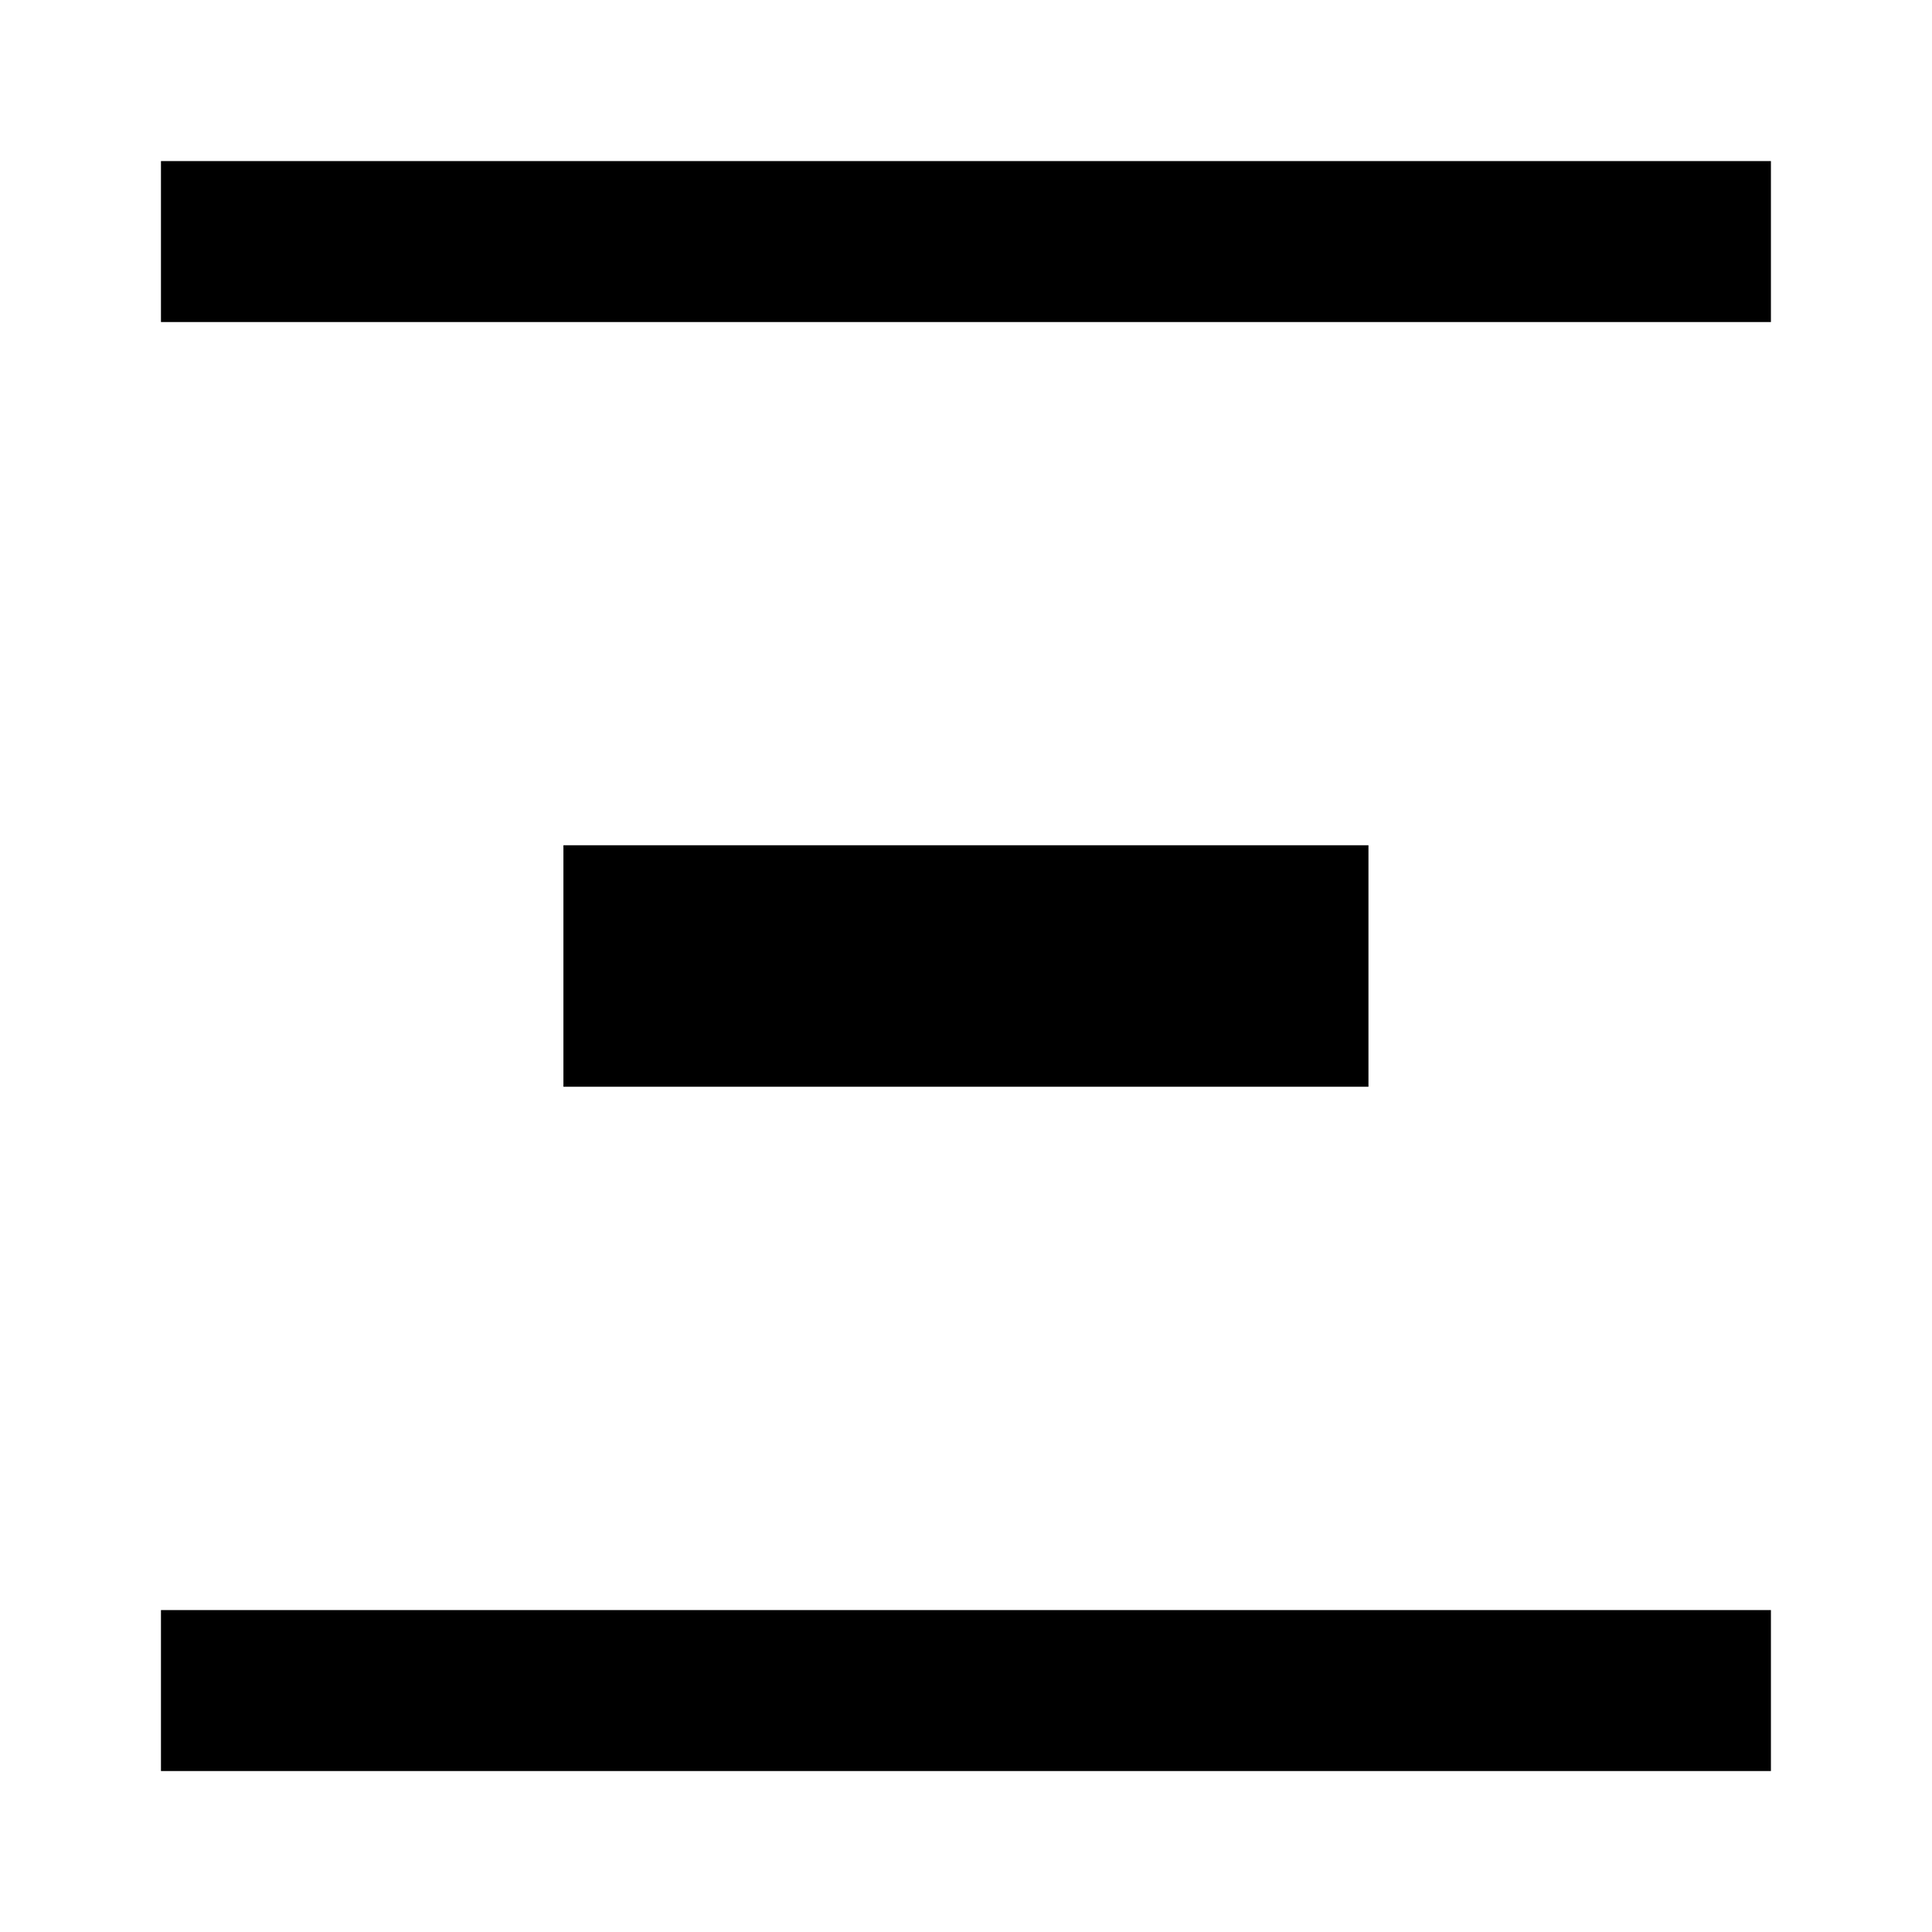
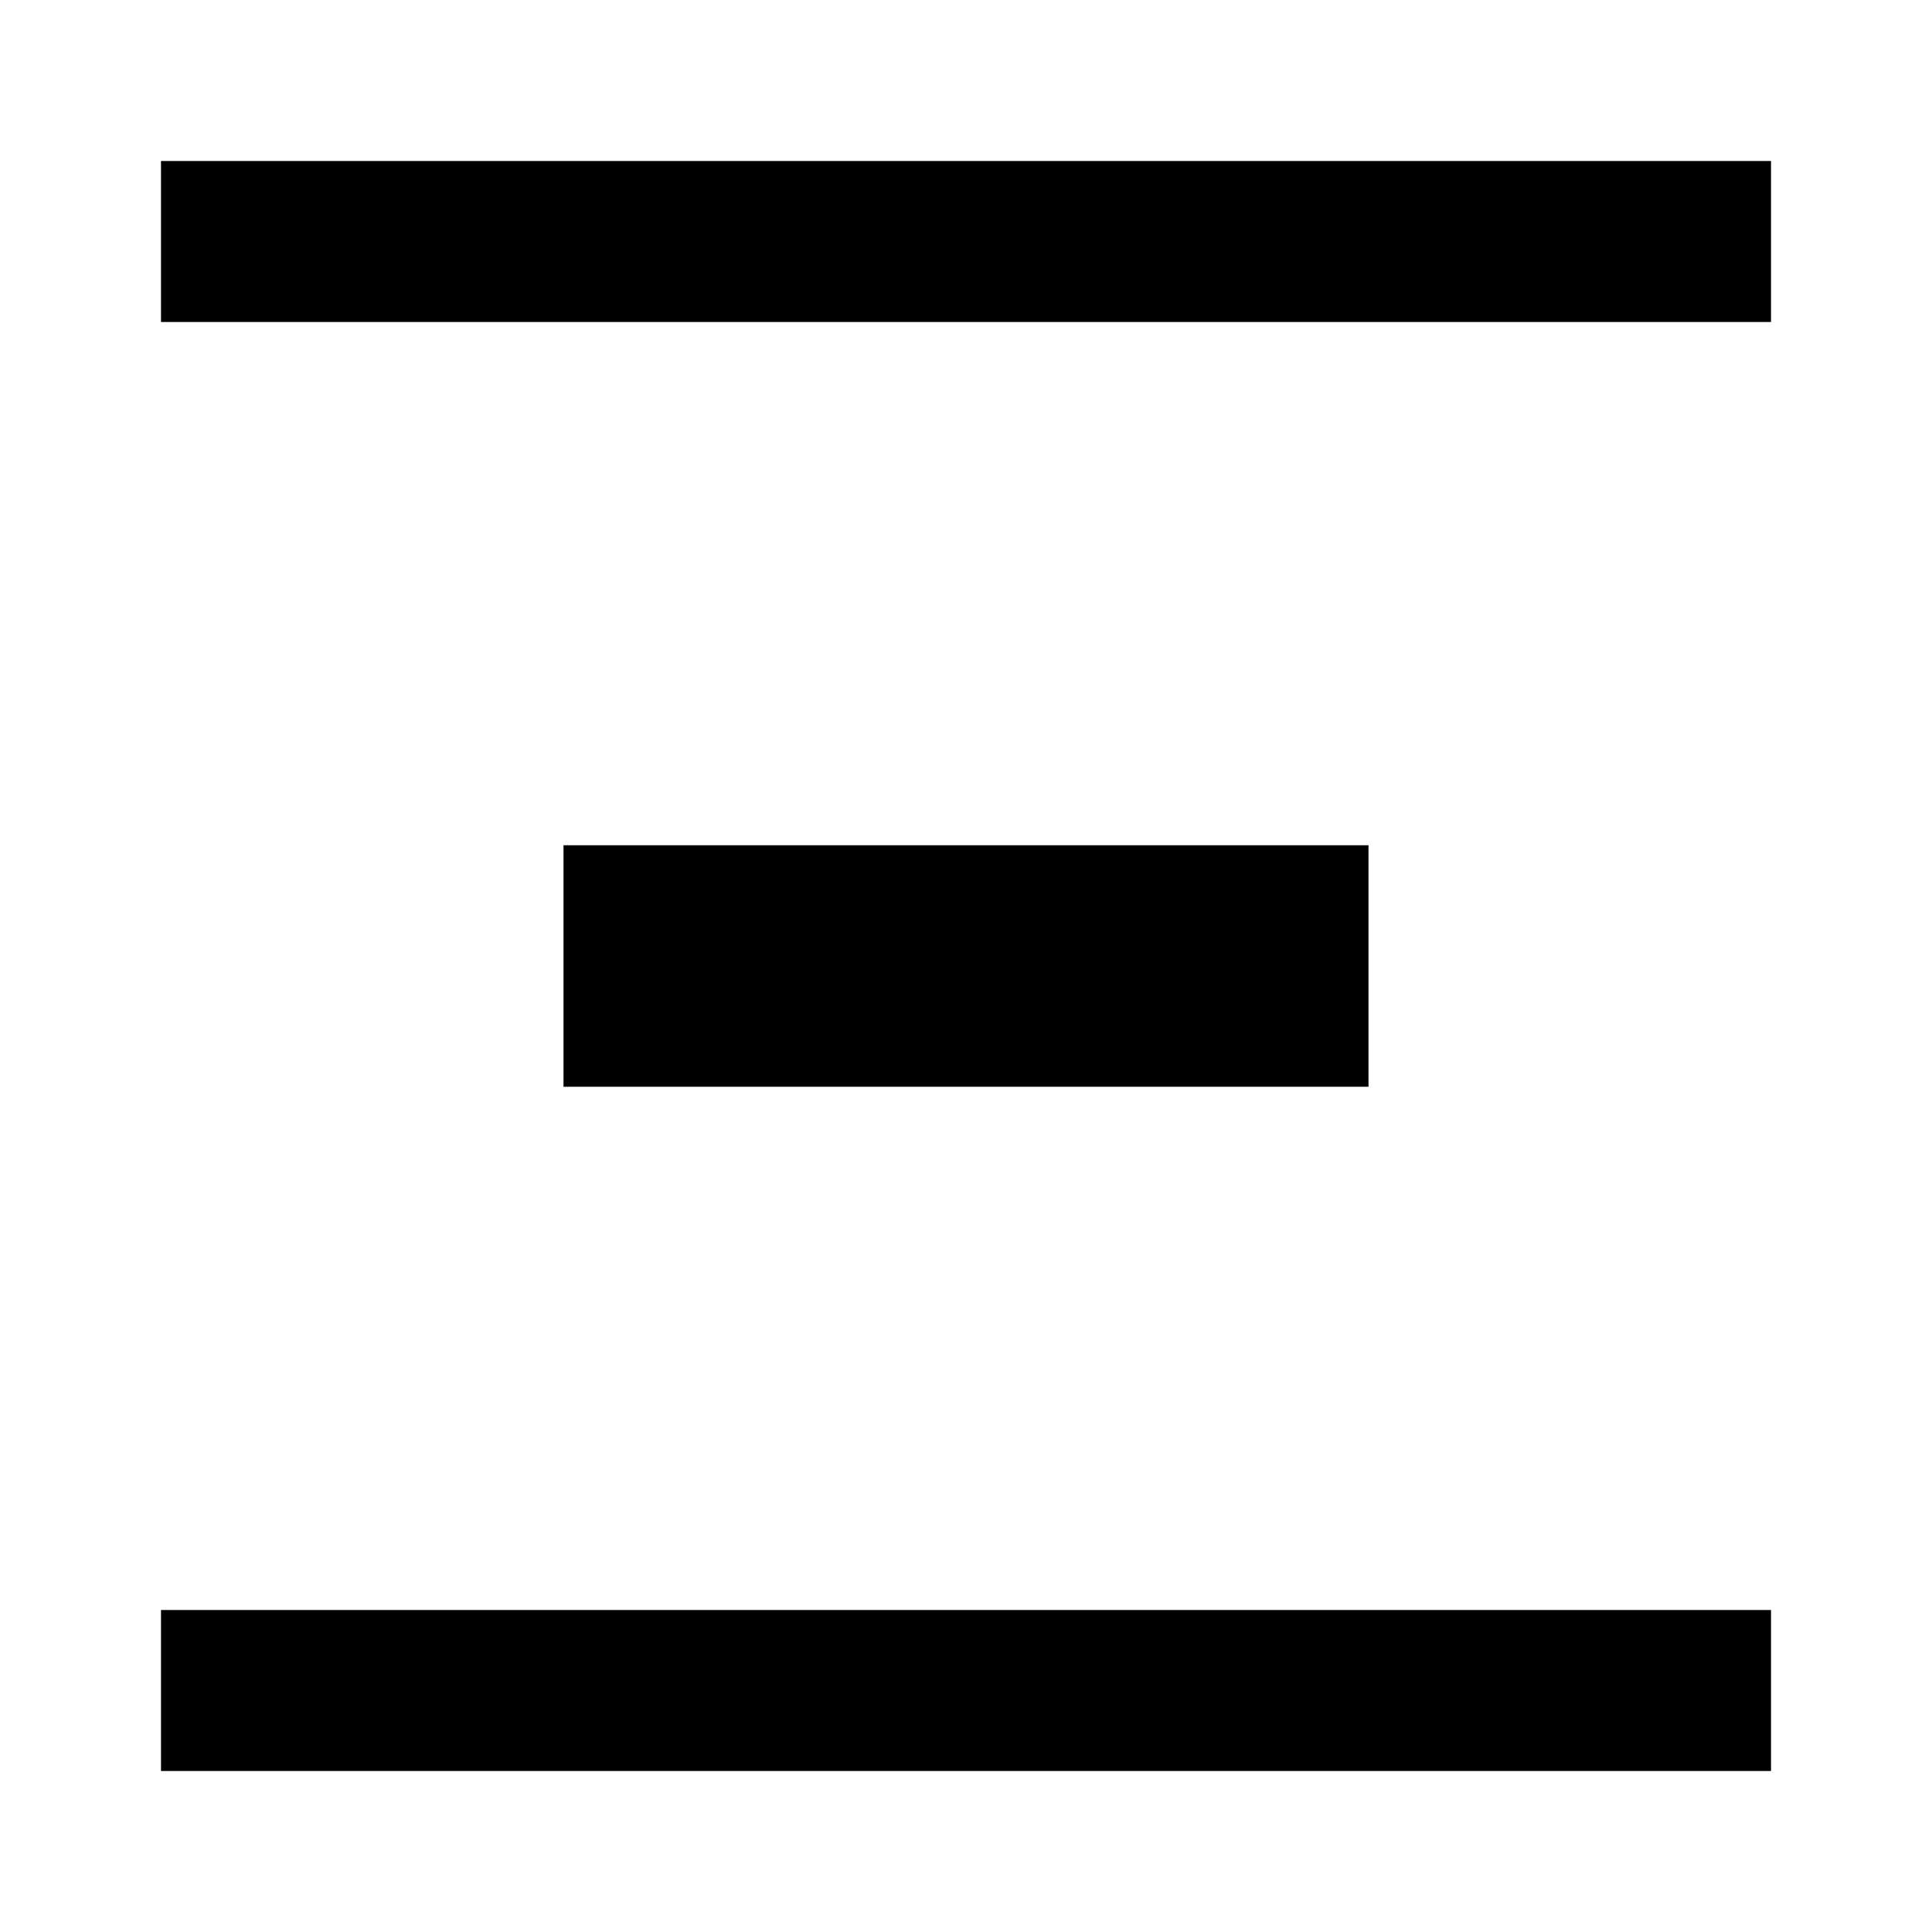
- <svg xmlns="http://www.w3.org/2000/svg" height="24px" viewBox="0 0 16 16" width="24px" fill="#000000" version="1.1" id="svg1">
+ <svg xmlns="http://www.w3.org/2000/svg" height="24px" viewBox="0 0 24 24" width="24px" fill="#000000" version="1.1" id="svg1">
  <defs id="defs1" />
-   <path d="M 1.333 14.667 v -1.333 h 13.333 v 1.333 H 1.333 Z m 3.333 -5.667 v -2 h 6.667 v 2 H 4.667 Z M 1.333 2.667 v -1.333 h 13.333 v 1.333 H 1.333 Z" id="path1" />
+   <path d="M 2 22 v -2 h 20 v 2 H 2 Z m 5 -8.5 v -3 h 10 v 3 H 7 Z M 2 4 v -2 h 20 v 2 H 2 Z" id="path1" />
</svg>
